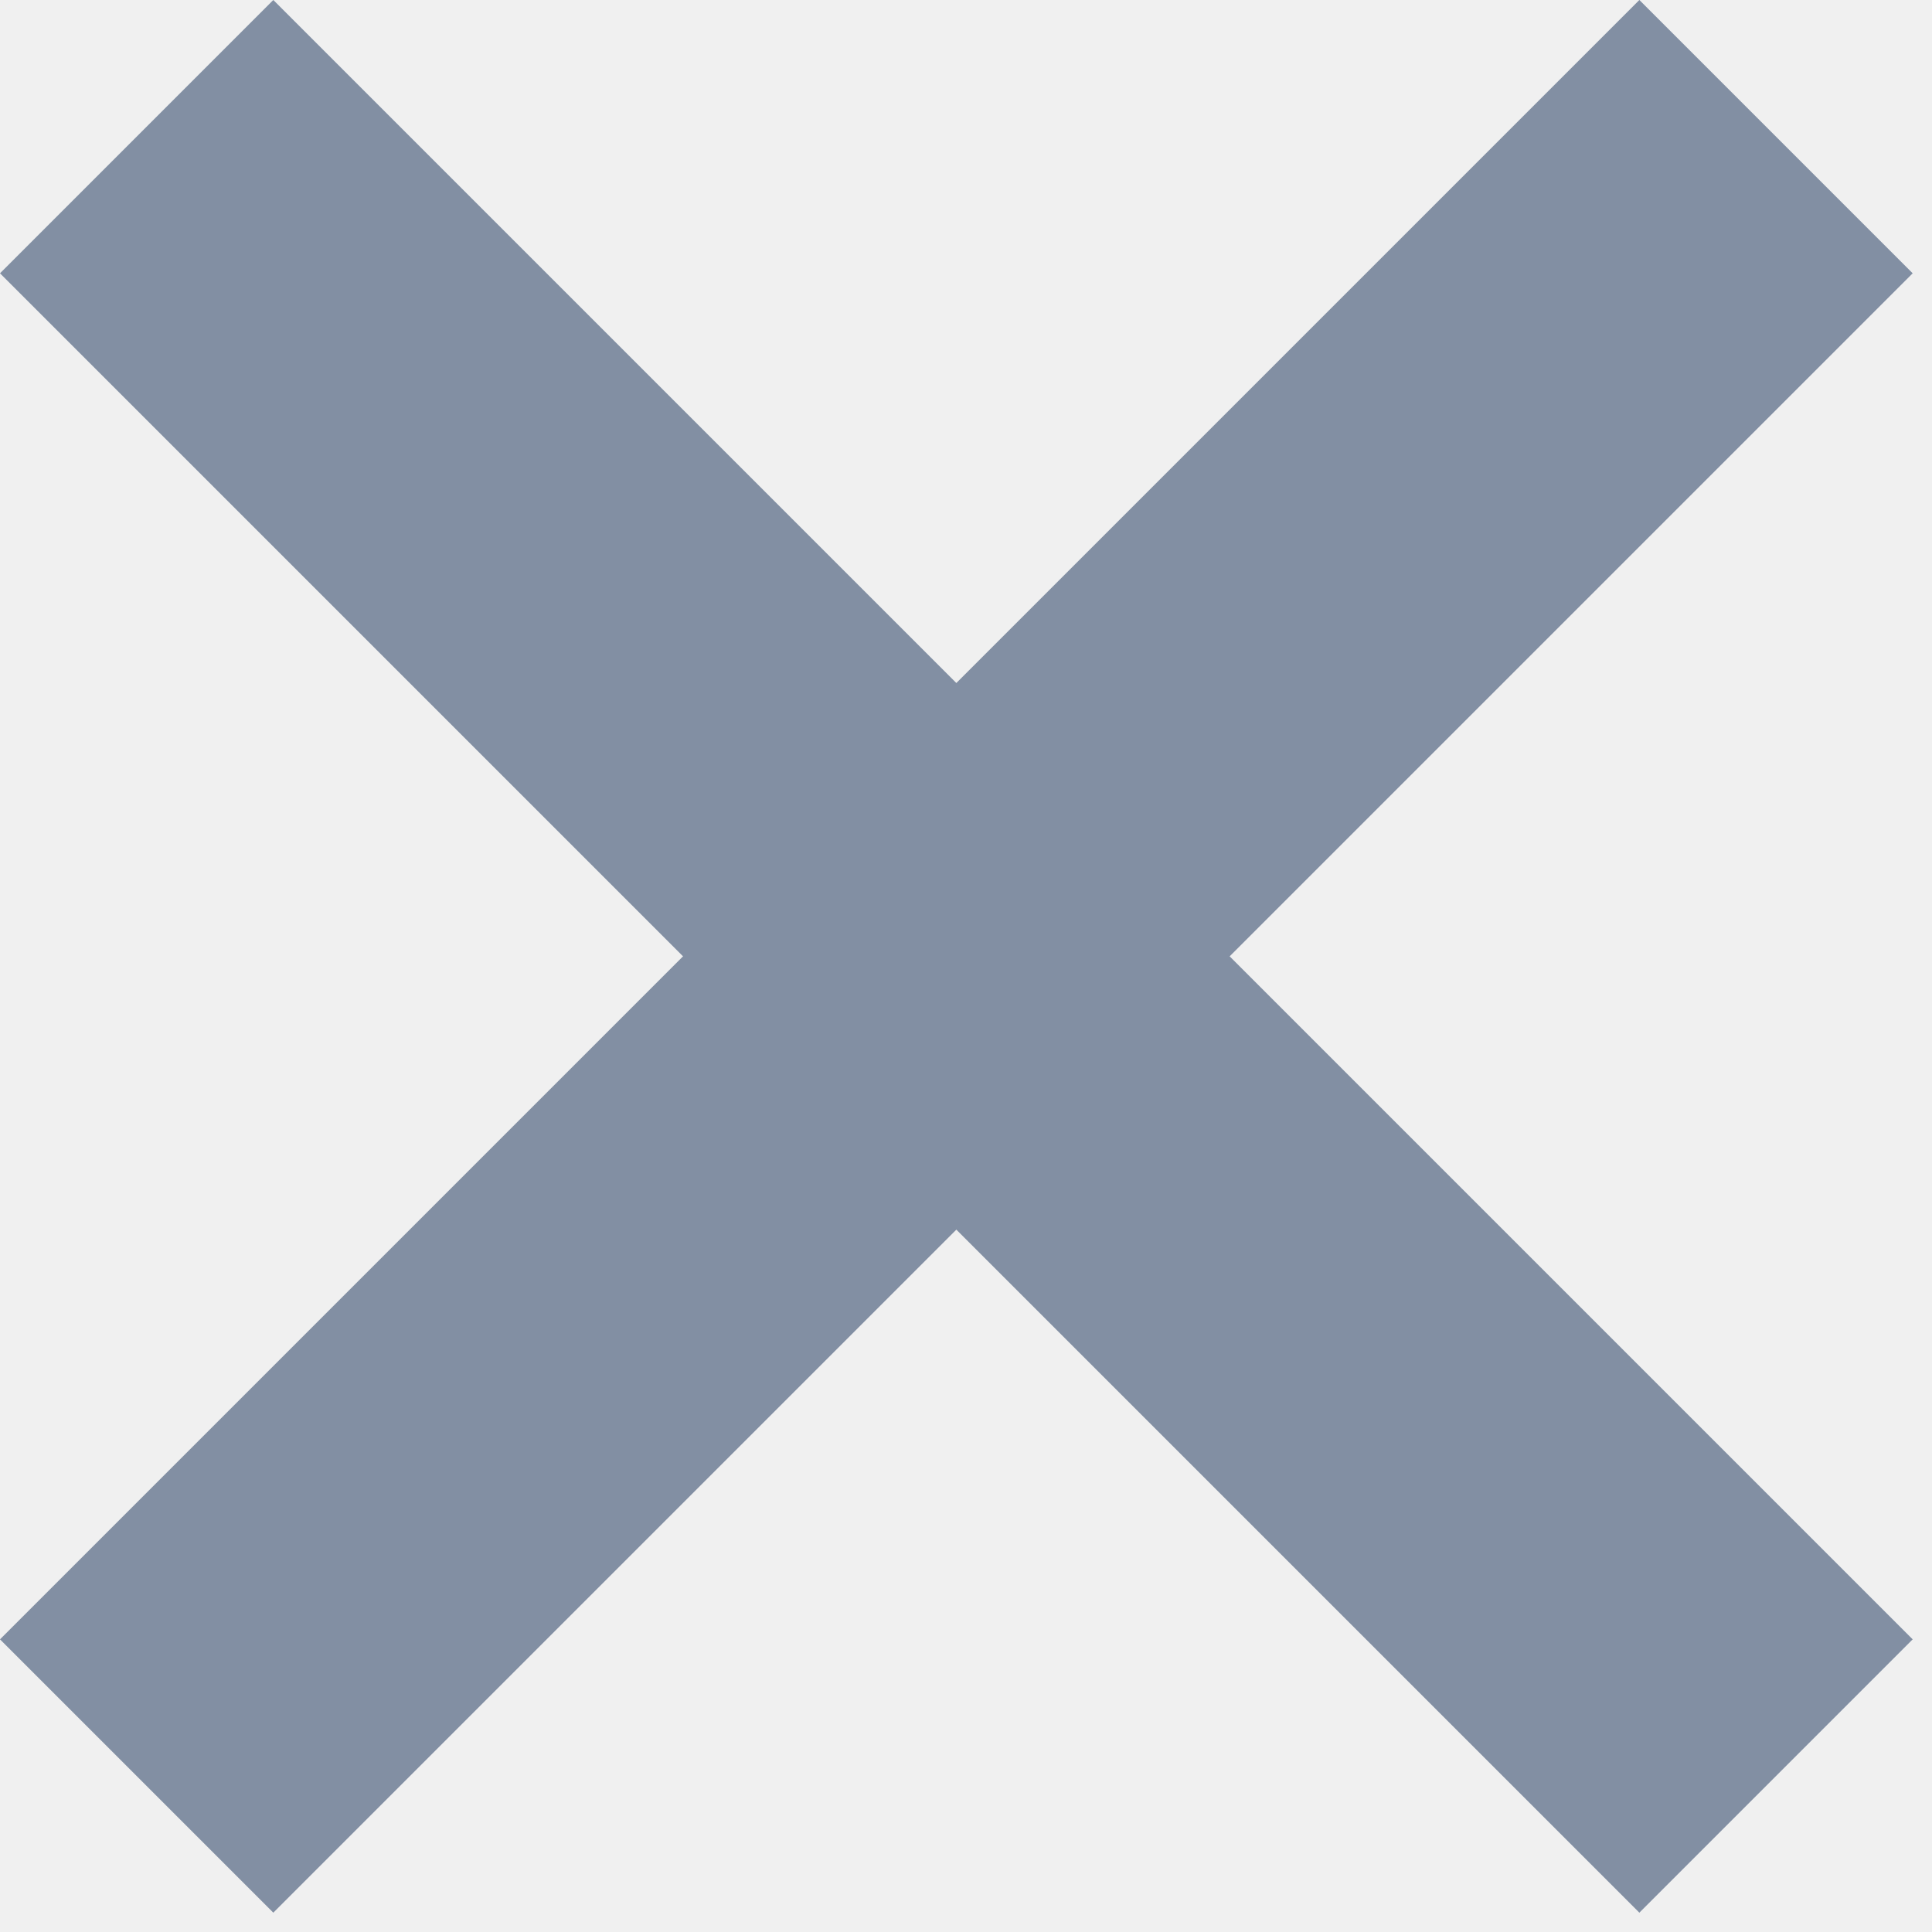
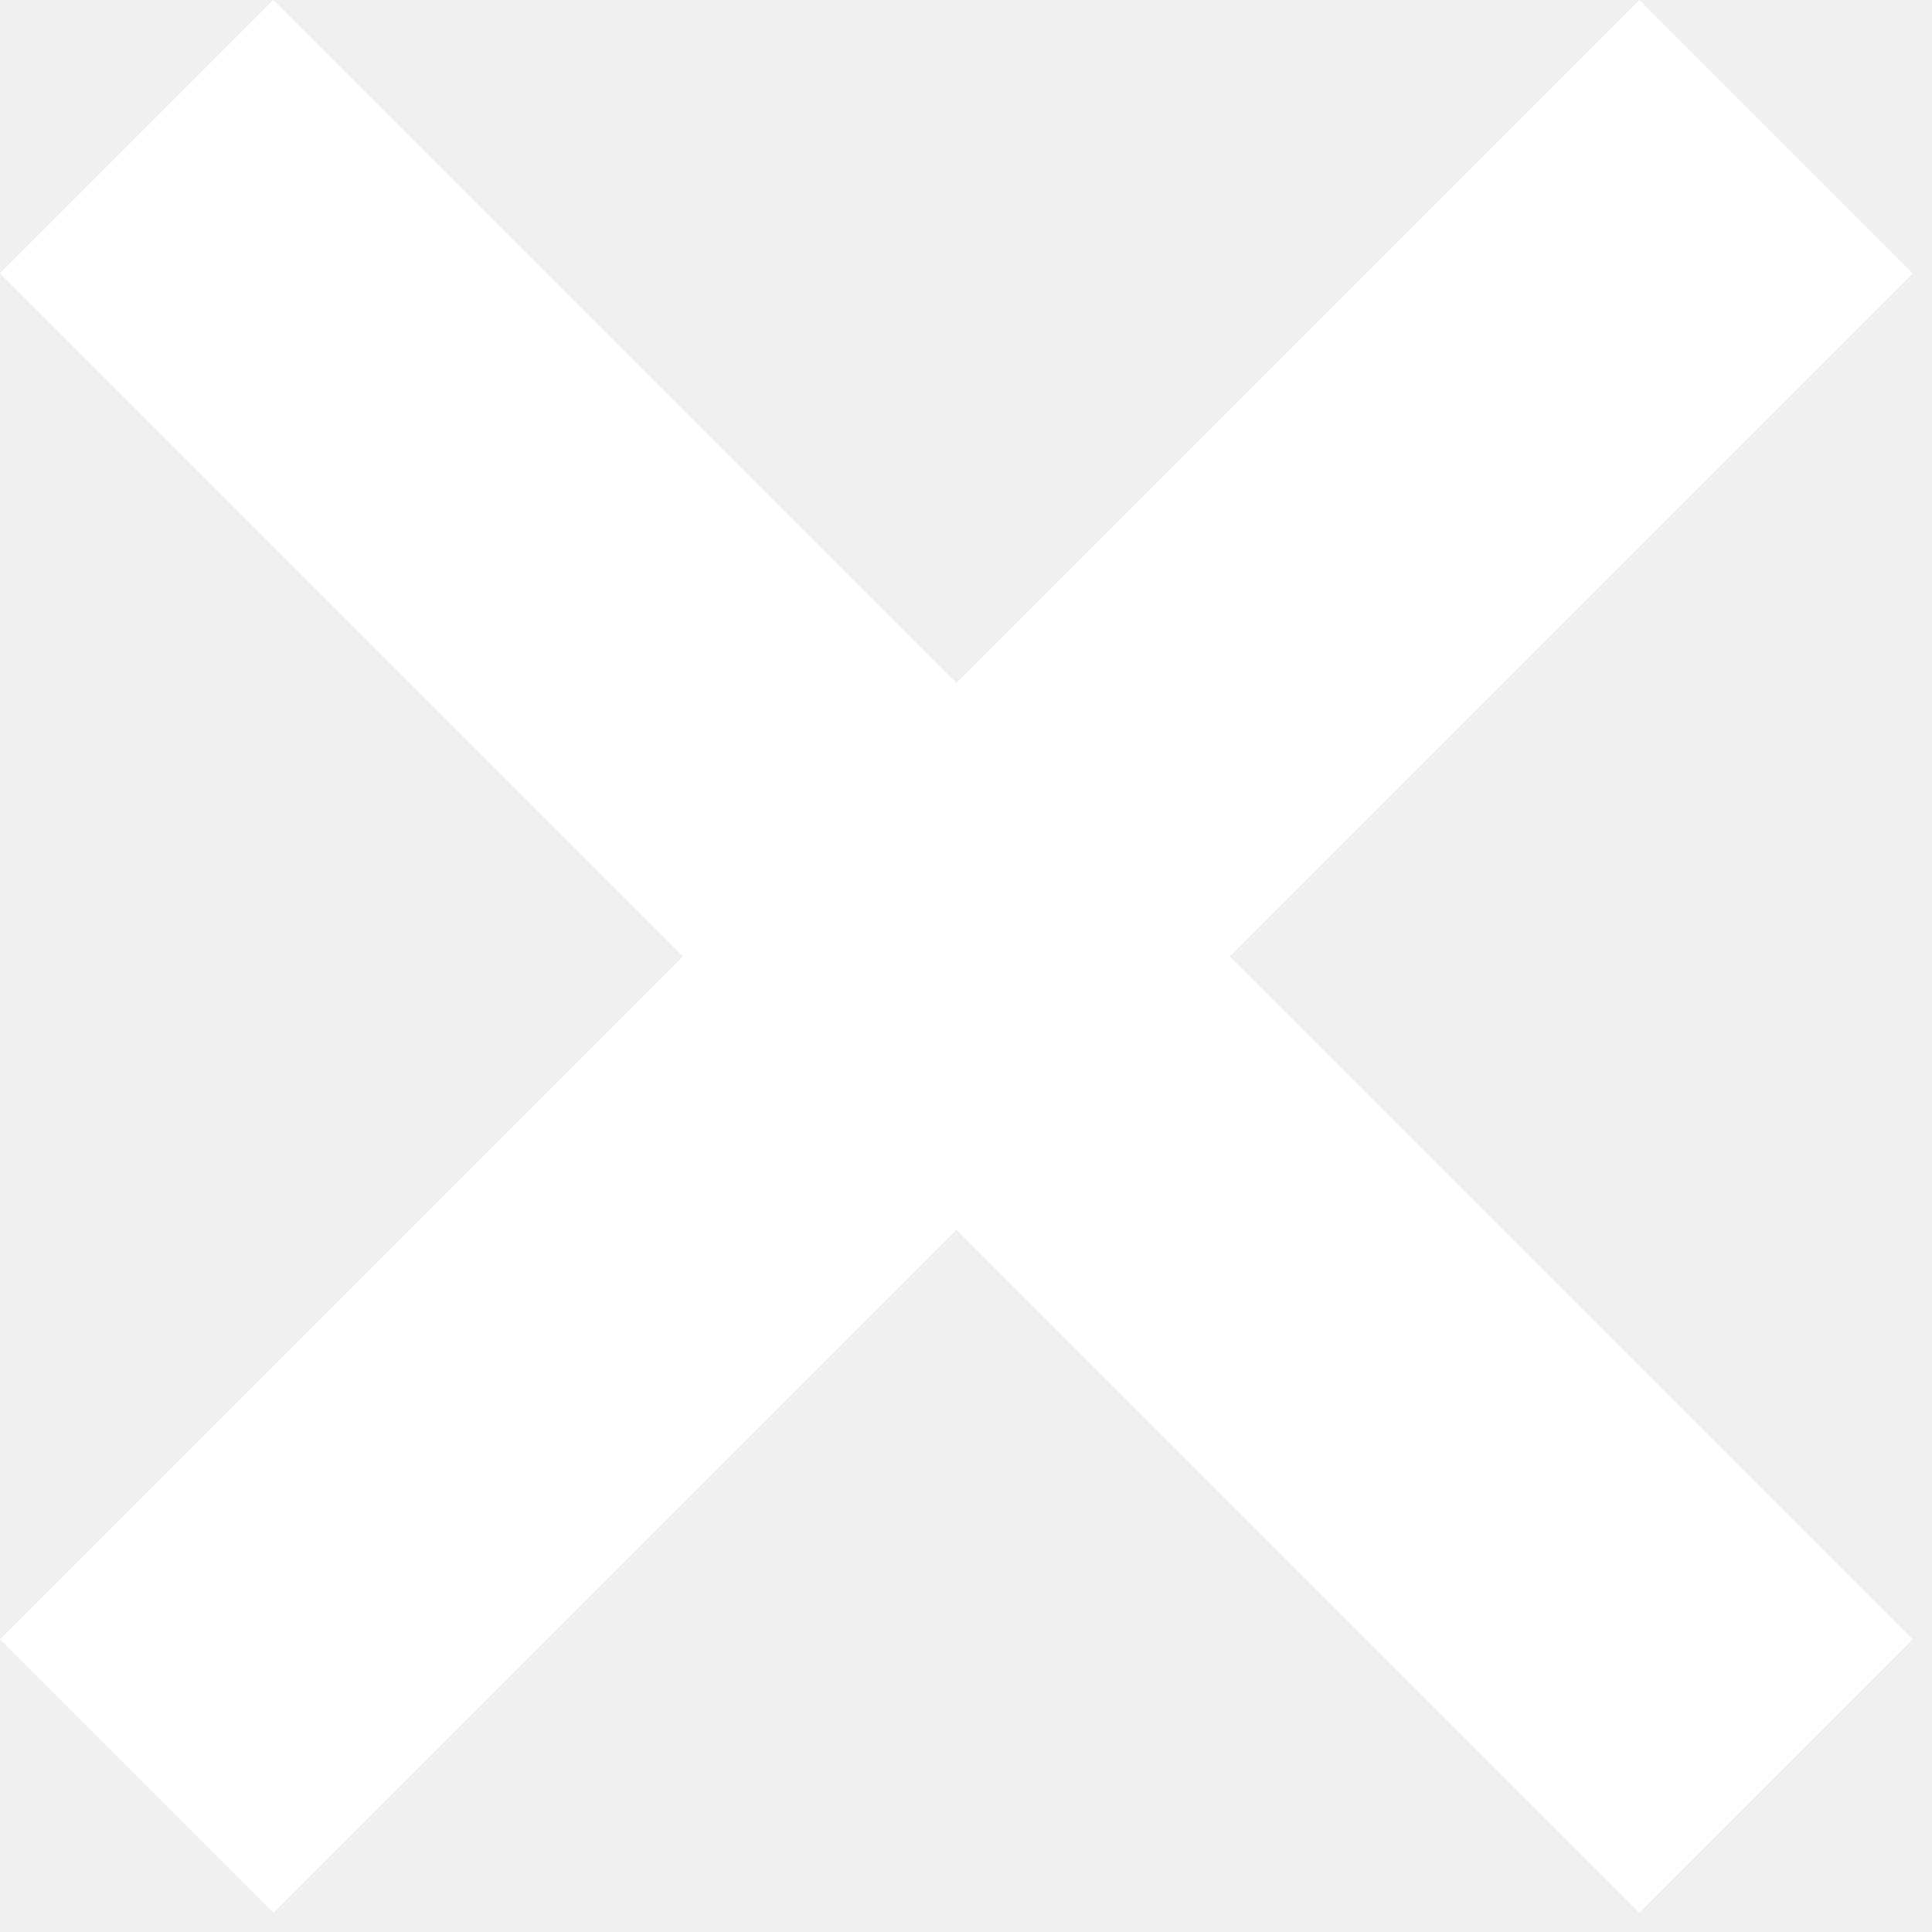
<svg xmlns="http://www.w3.org/2000/svg" width="15" height="15">
-   <g fill="#828FA3" fill-rule="evenodd">
+   <g fill="#fff" fill-rule="evenodd">
    <path d="m12.728 0 2.122 2.122L2.122 14.85 0 12.728z" />
    <path d="M0 2.122 2.122 0 14.85 12.728l-2.122 2.122z" />
  </g>
</svg>
